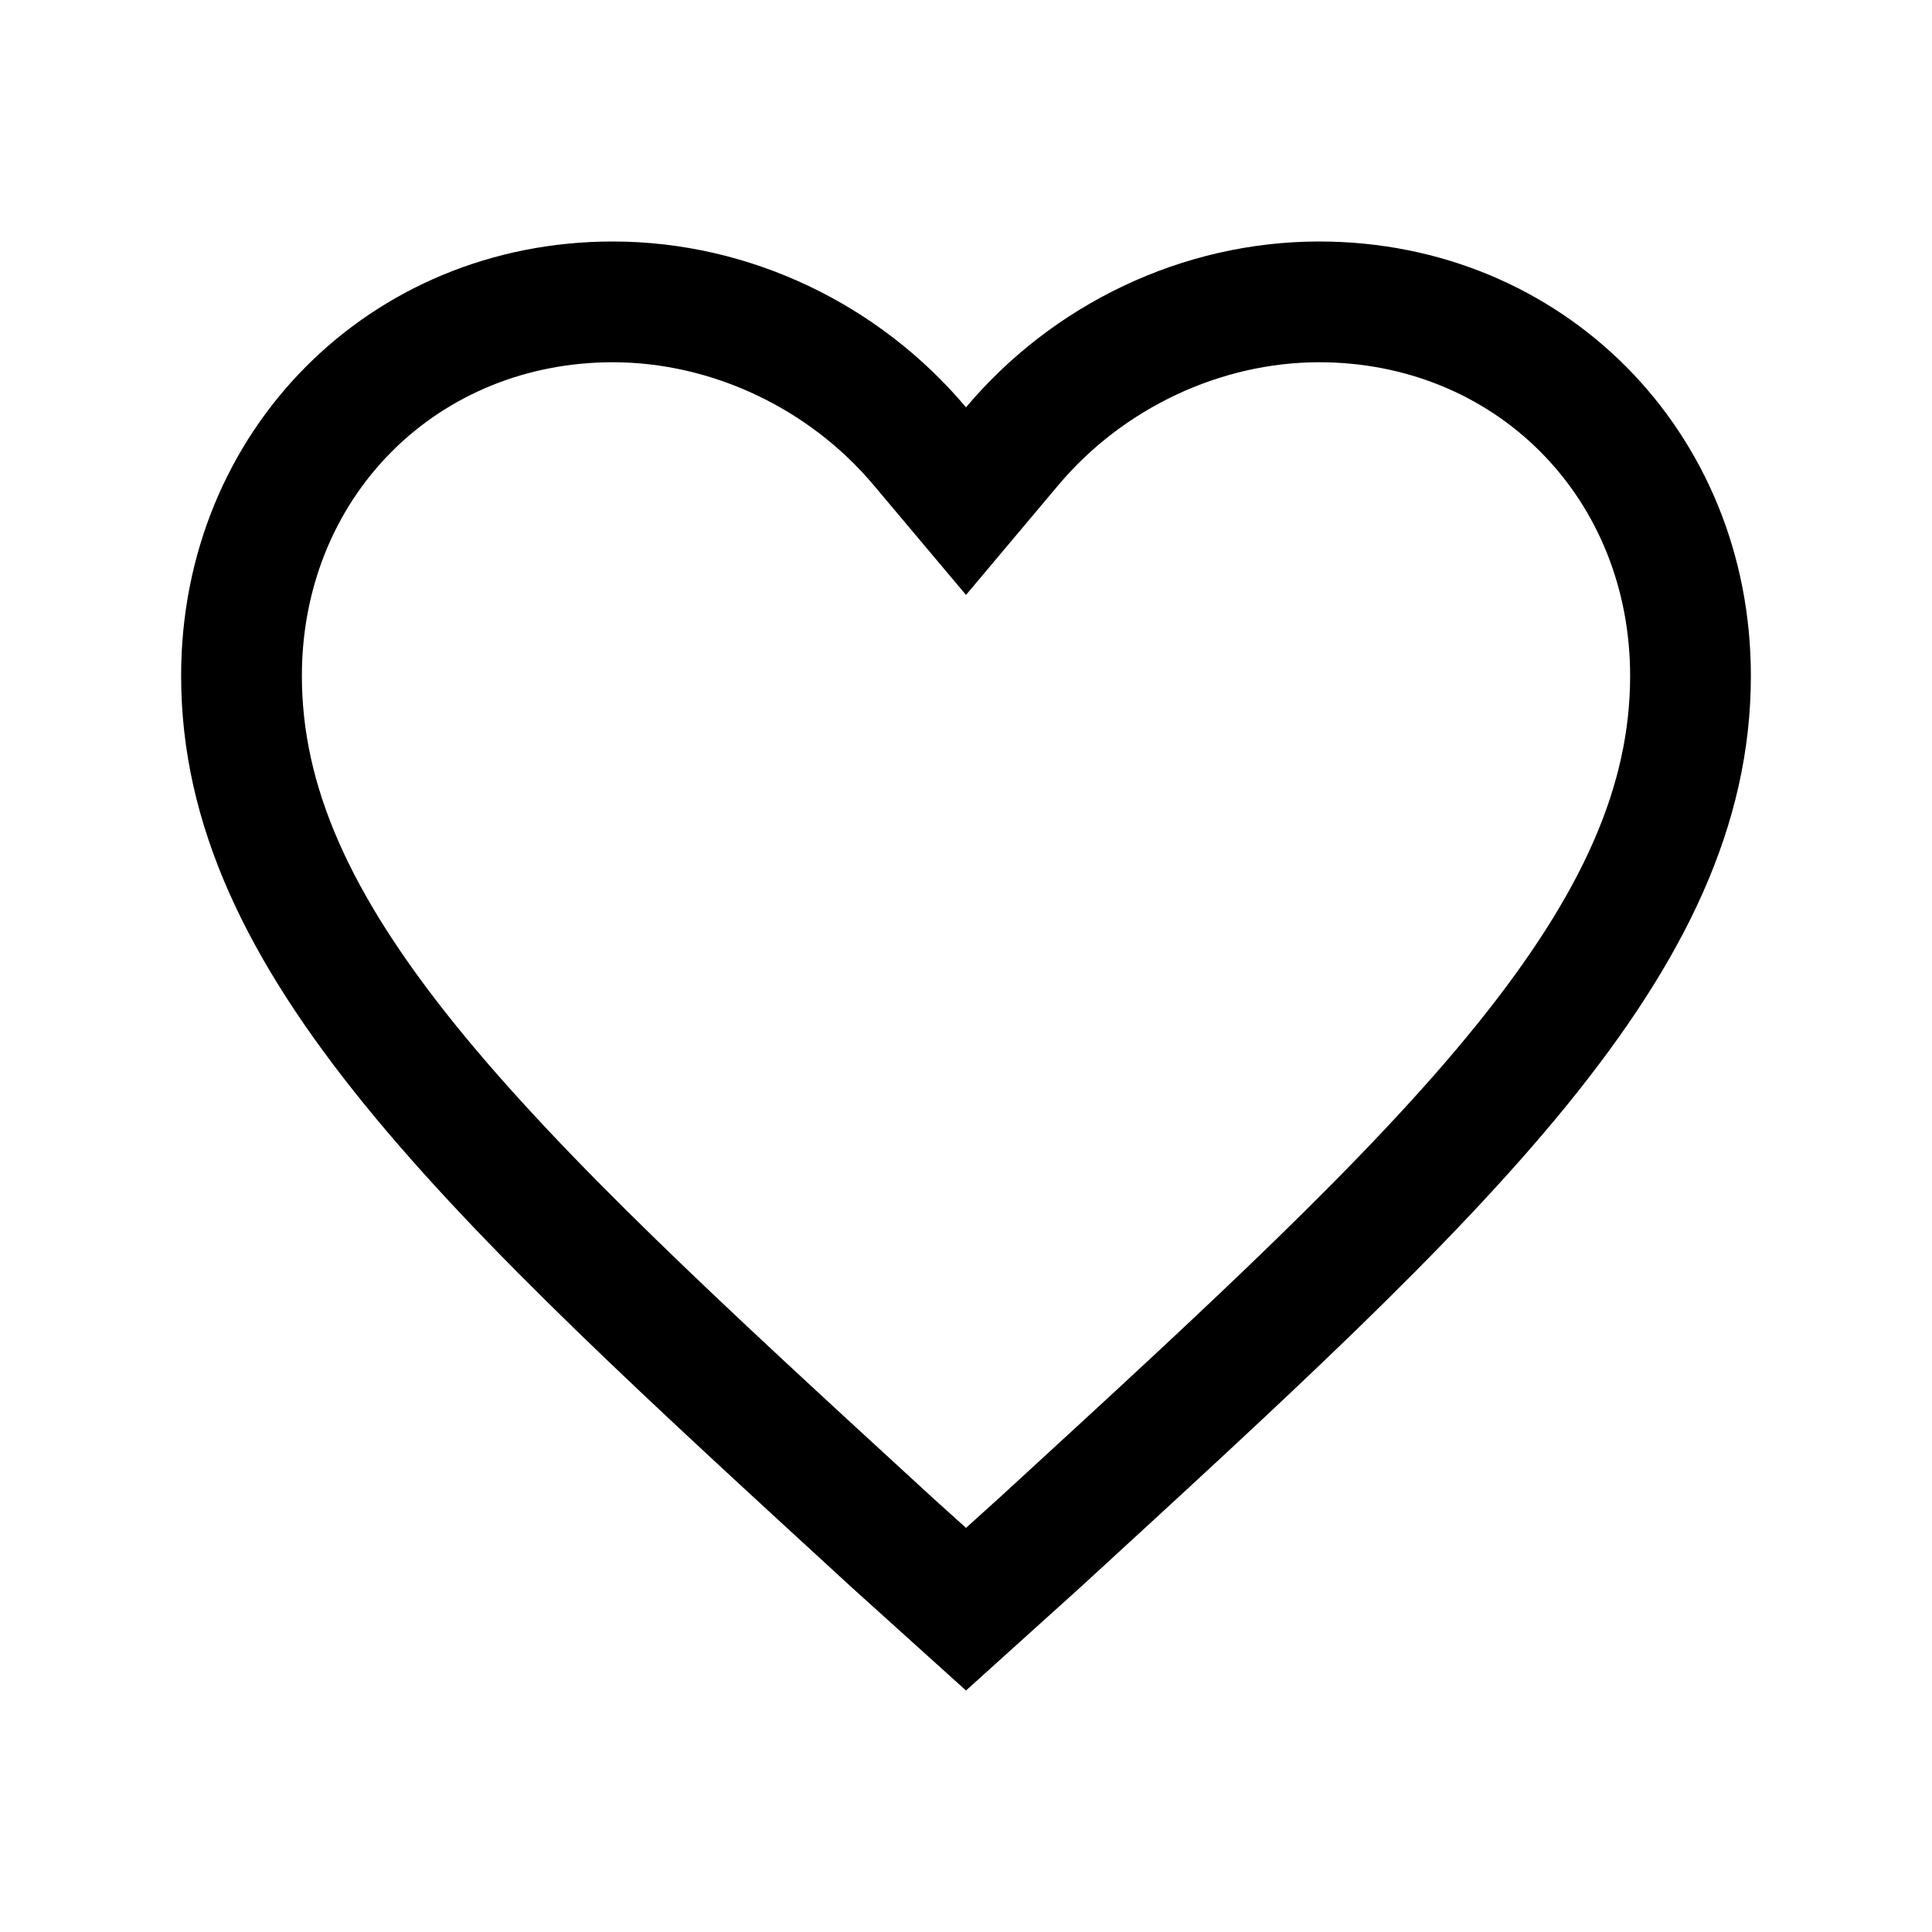
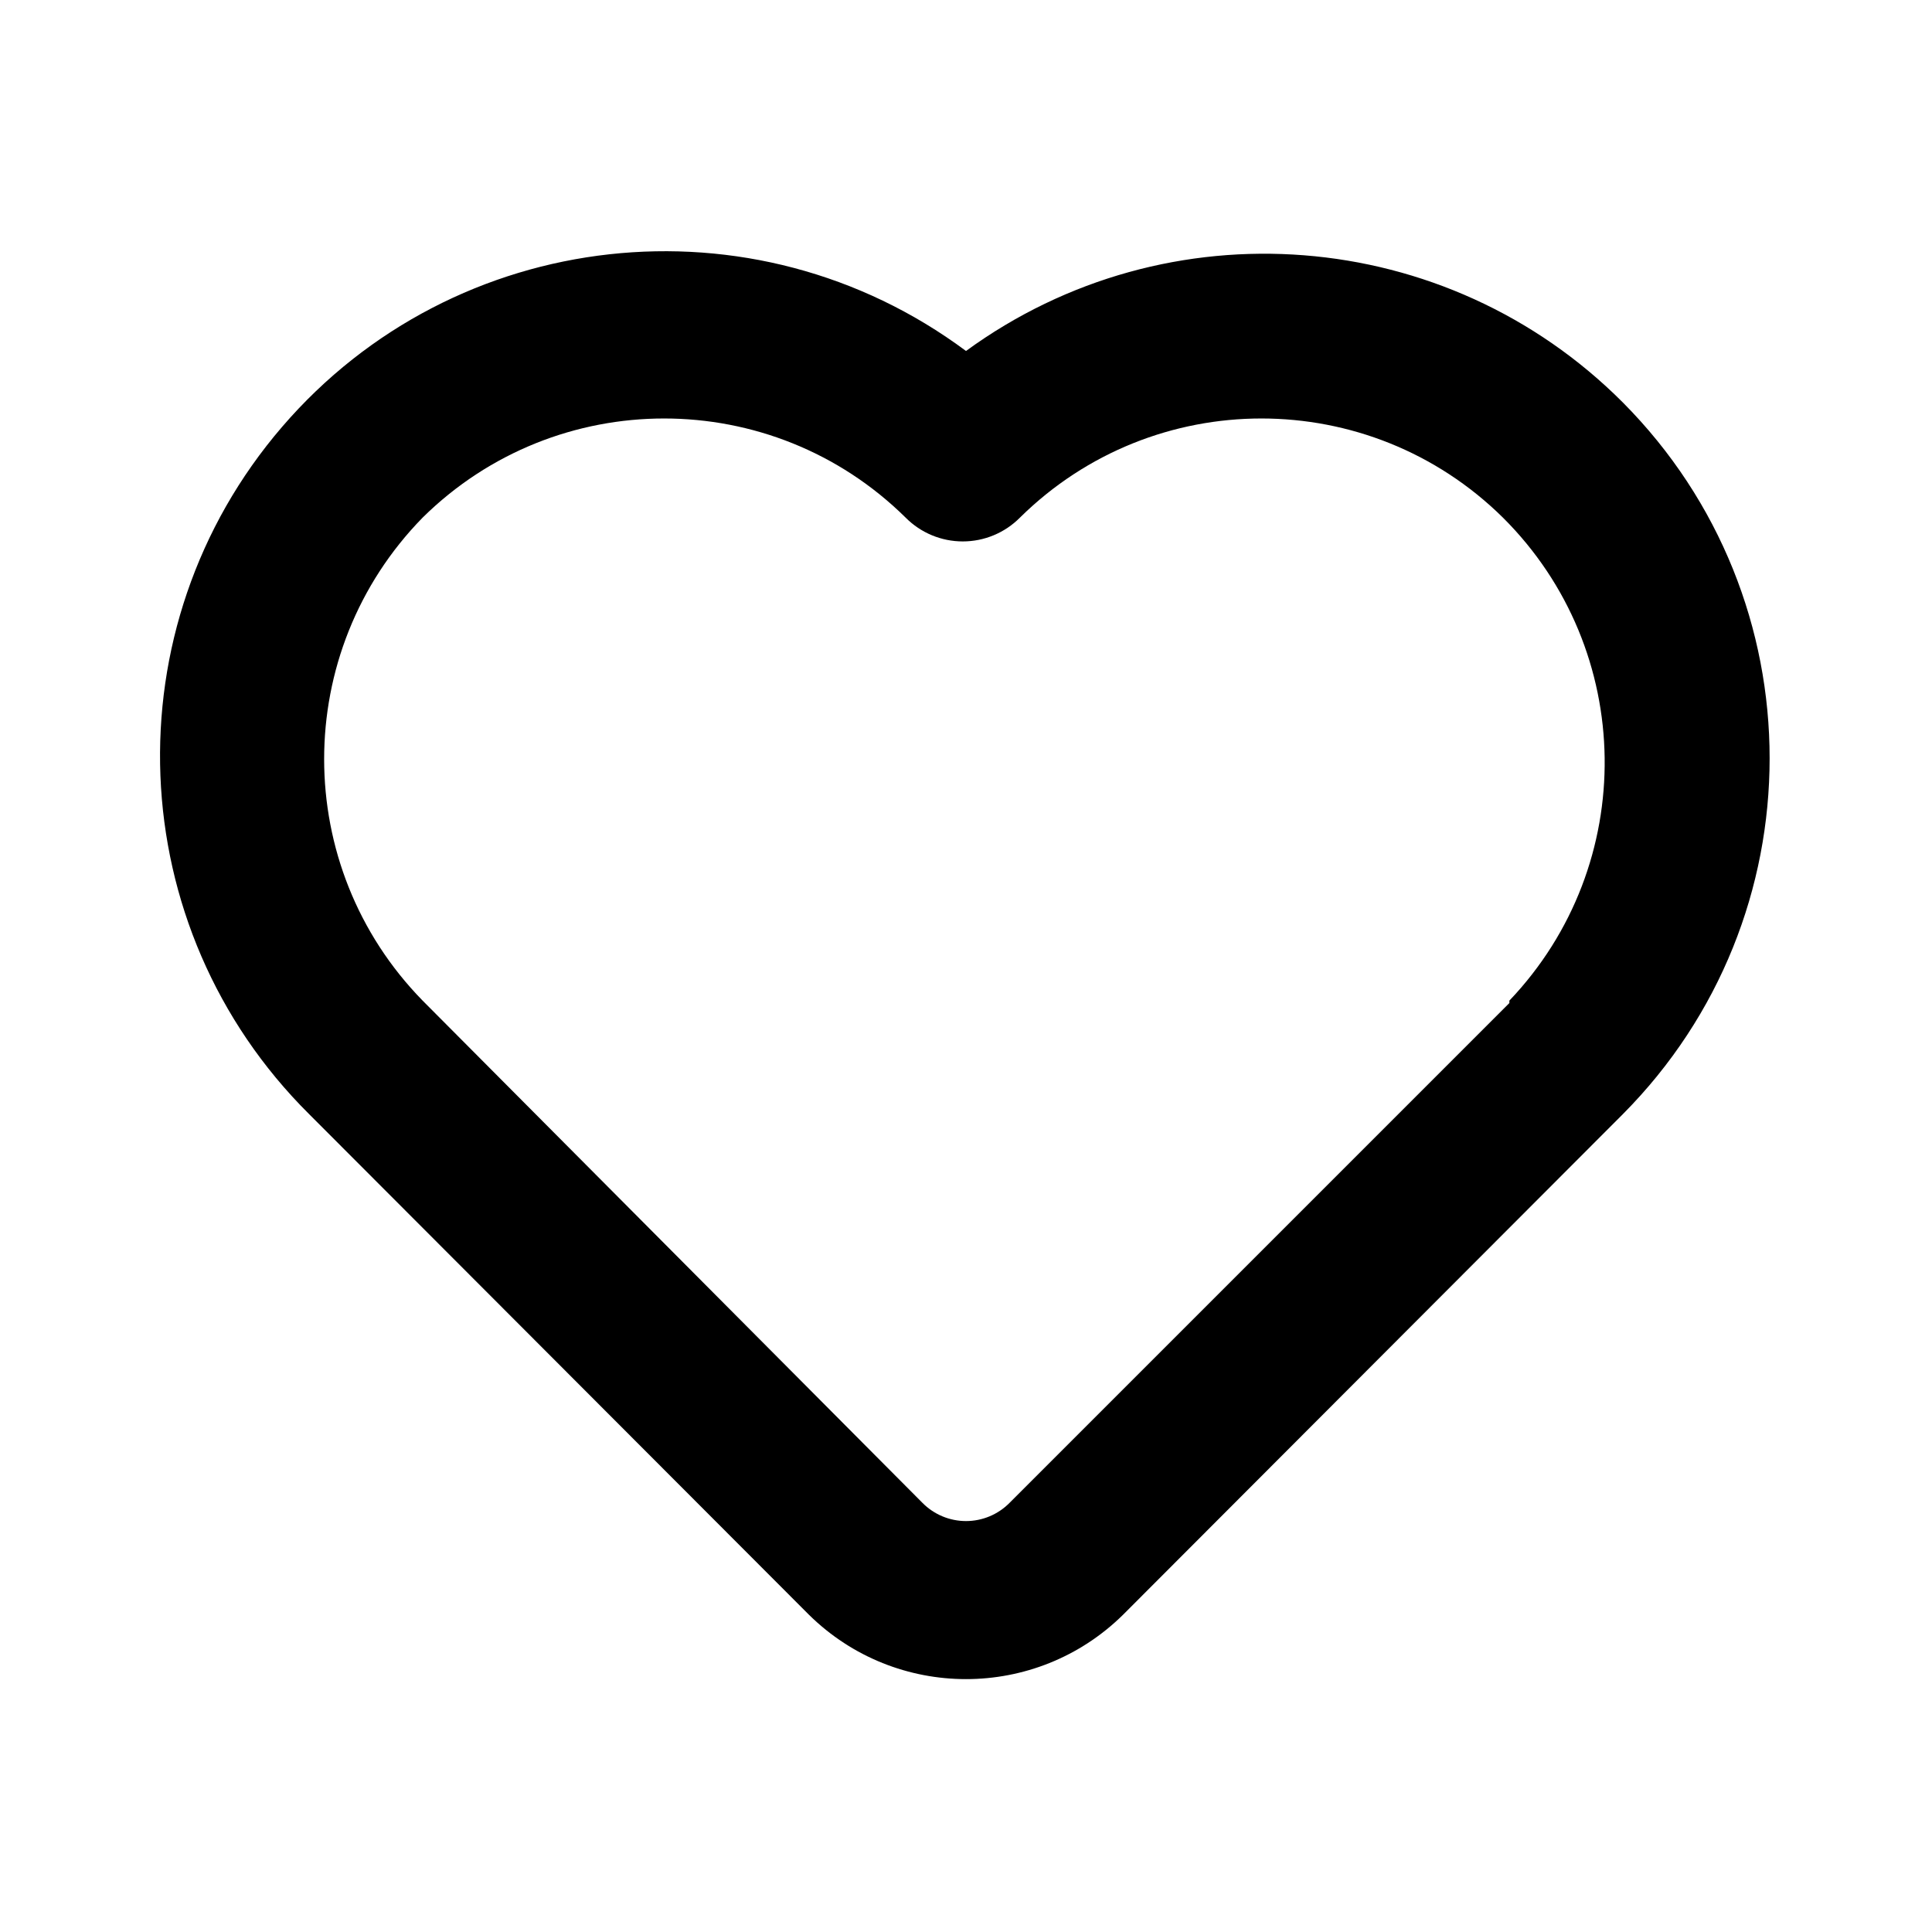
- <svg xmlns="http://www.w3.org/2000/svg" viewBox="0 0 512 512" id="heart">
-   <path d="M349.6 64c-36.4 0-70.718 16.742-93.6 43.947C233.117 80.742 198.8 64 162.4 64 97.918 64 48 114.221 48 179.095c0 79.516 70.718 143.348 177.836 241.694L256 448l30.164-27.211C393.281 322.442 464 258.61 464 179.095 464 114.221 414.082 64 349.6 64zm-80.764 329.257l-4.219 3.873-8.617 7.773-8.616-7.772-4.214-3.869c-50.418-46.282-93.961-86.254-122.746-121.994C92.467 236.555 80 208.128 80 179.095c0-22.865 8.422-43.931 23.715-59.316C118.957 104.445 139.798 96 162.4 96c26.134 0 51.97 12.167 69.11 32.545L256 157.661l24.489-29.116C297.63 108.167 323.465 96 349.6 96c22.603 0 43.443 8.445 58.686 23.778C423.578 135.164 432 156.229 432 179.095c0 29.033-12.467 57.459-40.422 92.171-28.784 35.74-72.325 75.709-122.742 121.991z" fill="0000" class="color000000 svgShape" />
+ <svg xmlns="http://www.w3.org/2000/svg" viewBox="0 0 24 24" id="heart">
+   <path d="M20.16,5A6.29,6.29,0,0,0,12,4.36a6.27,6.27,0,0,0-8.16,9.48l6.21,6.22a2.78,2.78,0,0,0,3.9,0l6.21-6.22A6.27,6.27,0,0,0,20.16,5Zm-1.41,7.46-6.21,6.21a.76.76,0,0,1-1.08,0L5.25,12.43a4.29,4.29,0,0,1,0-6,4.27,4.27,0,0,1,6,0,1,1,0,0,0,1.42,0,4.27,4.27,0,0,1,6,0A4.29,4.29,0,0,1,18.75,12.43Z" fill="#00000" class="color000000 svgShape" />
</svg>
